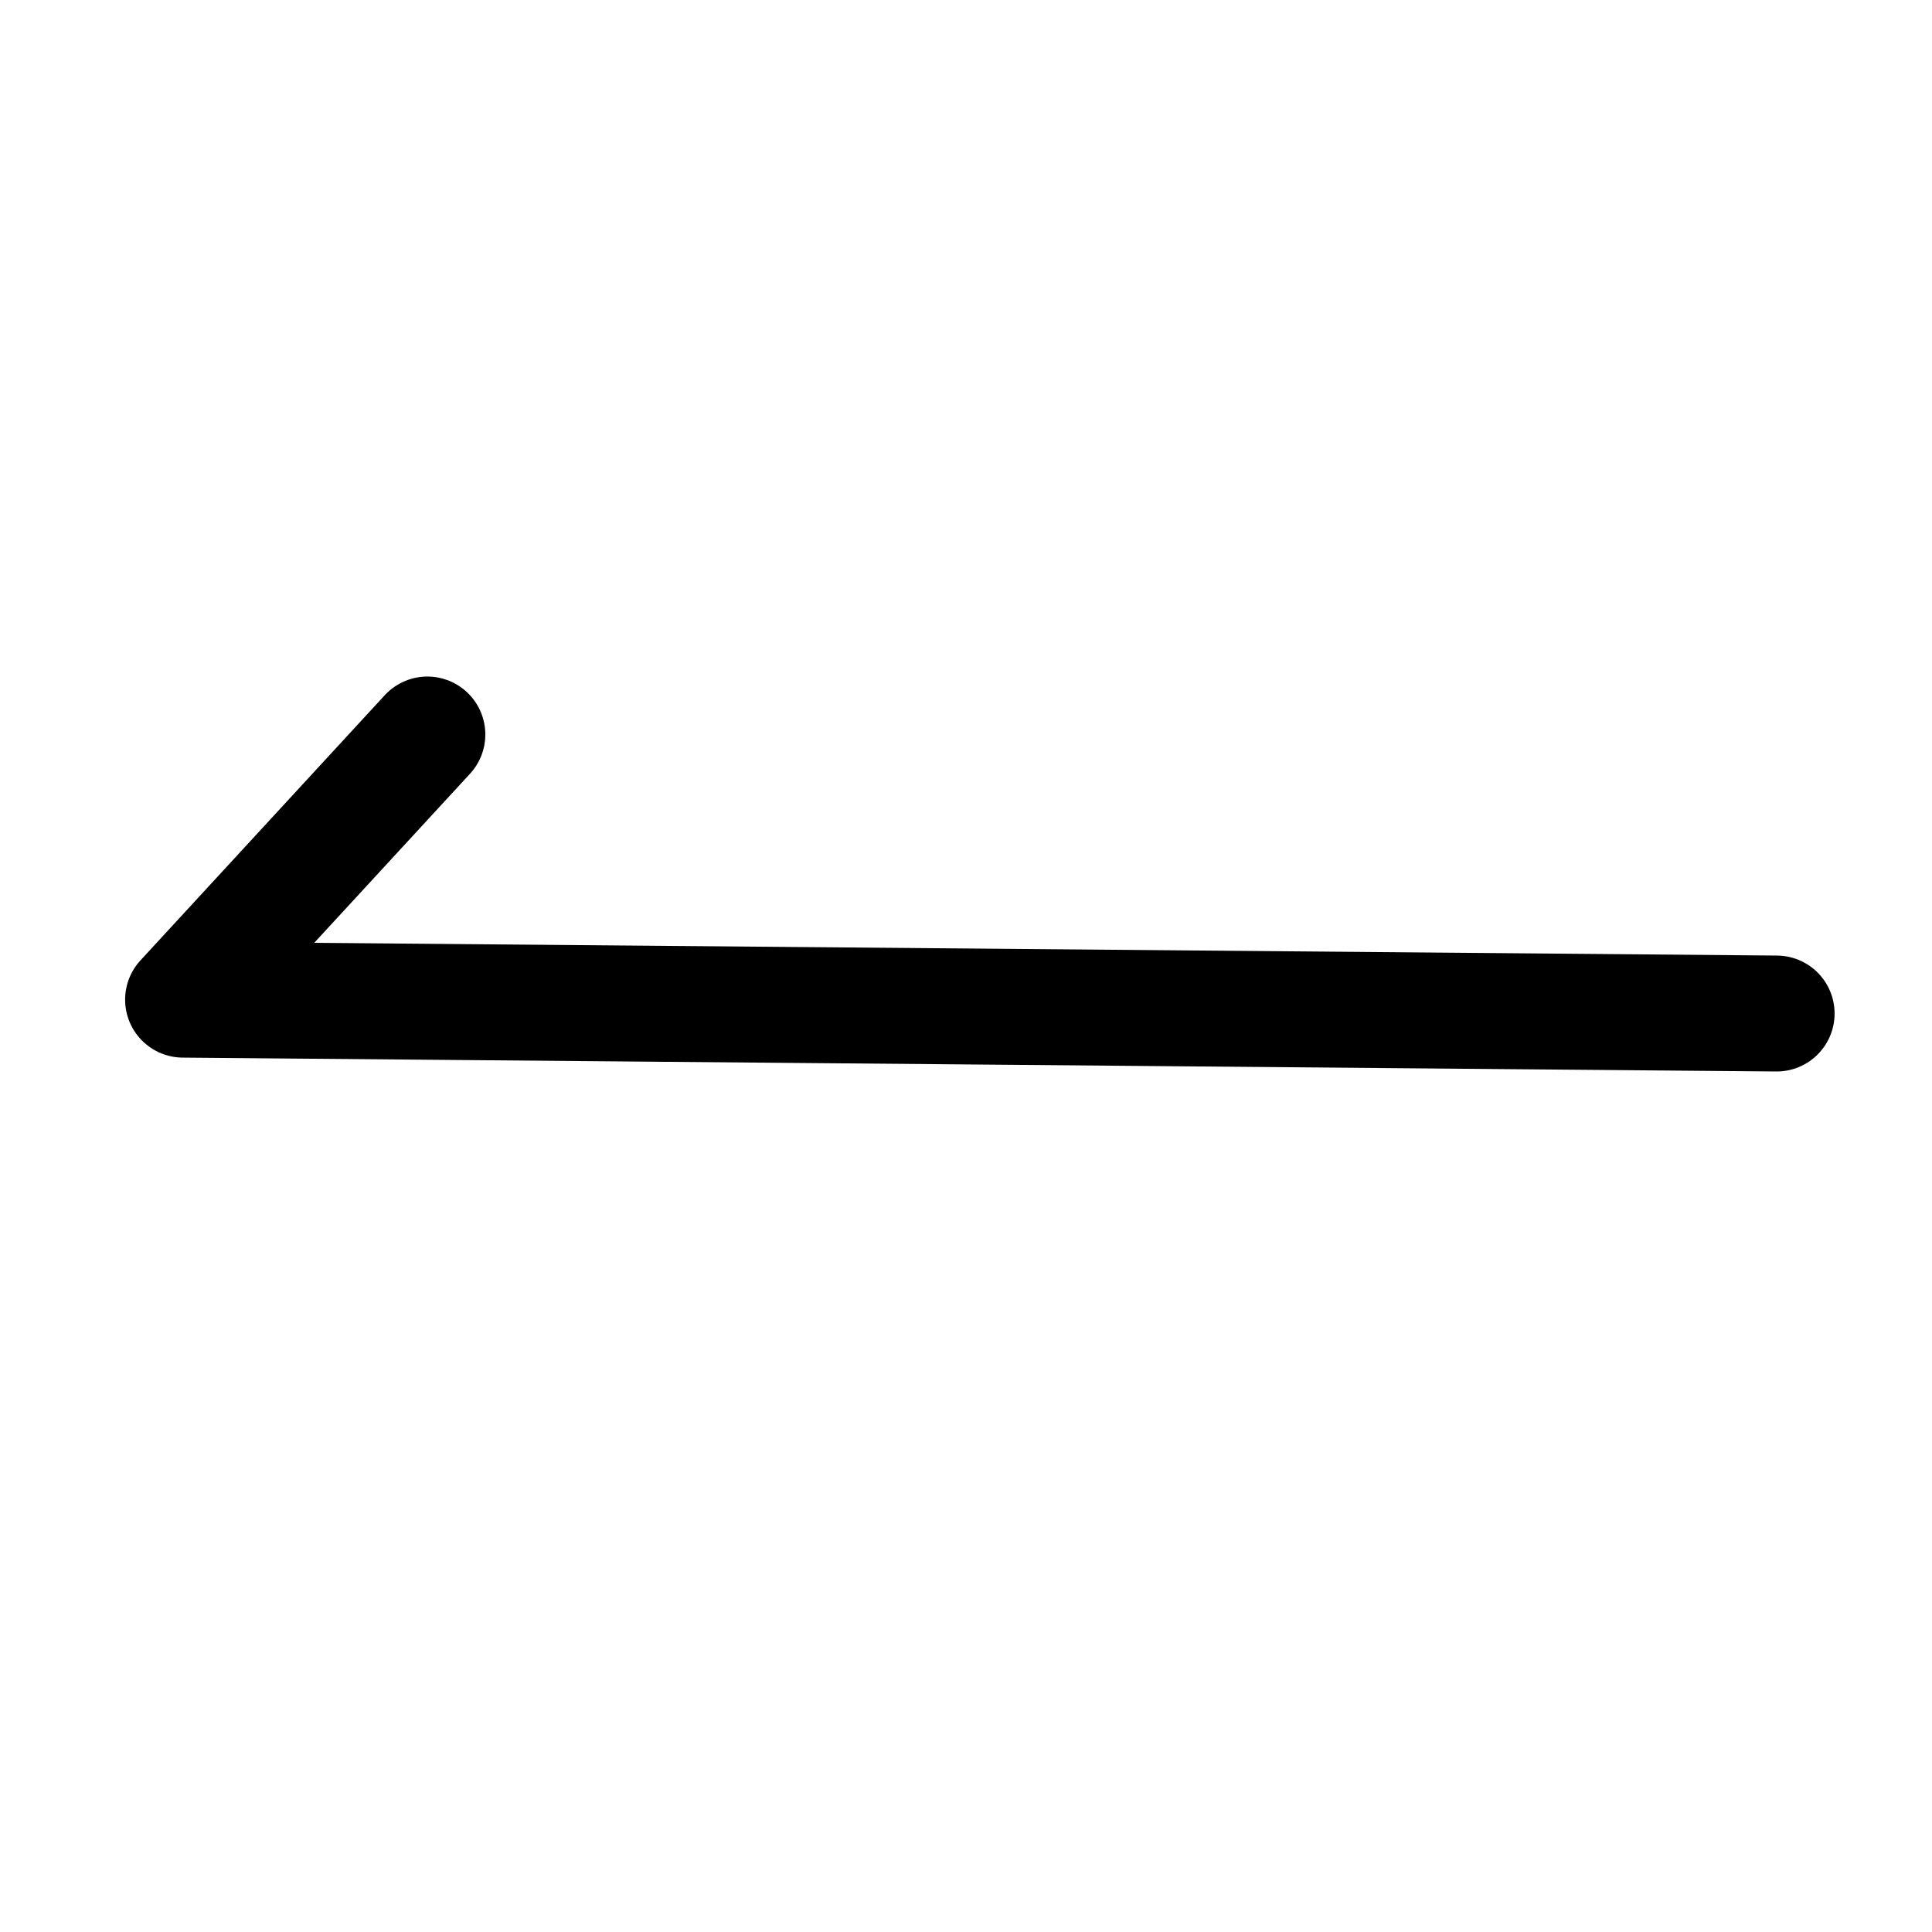
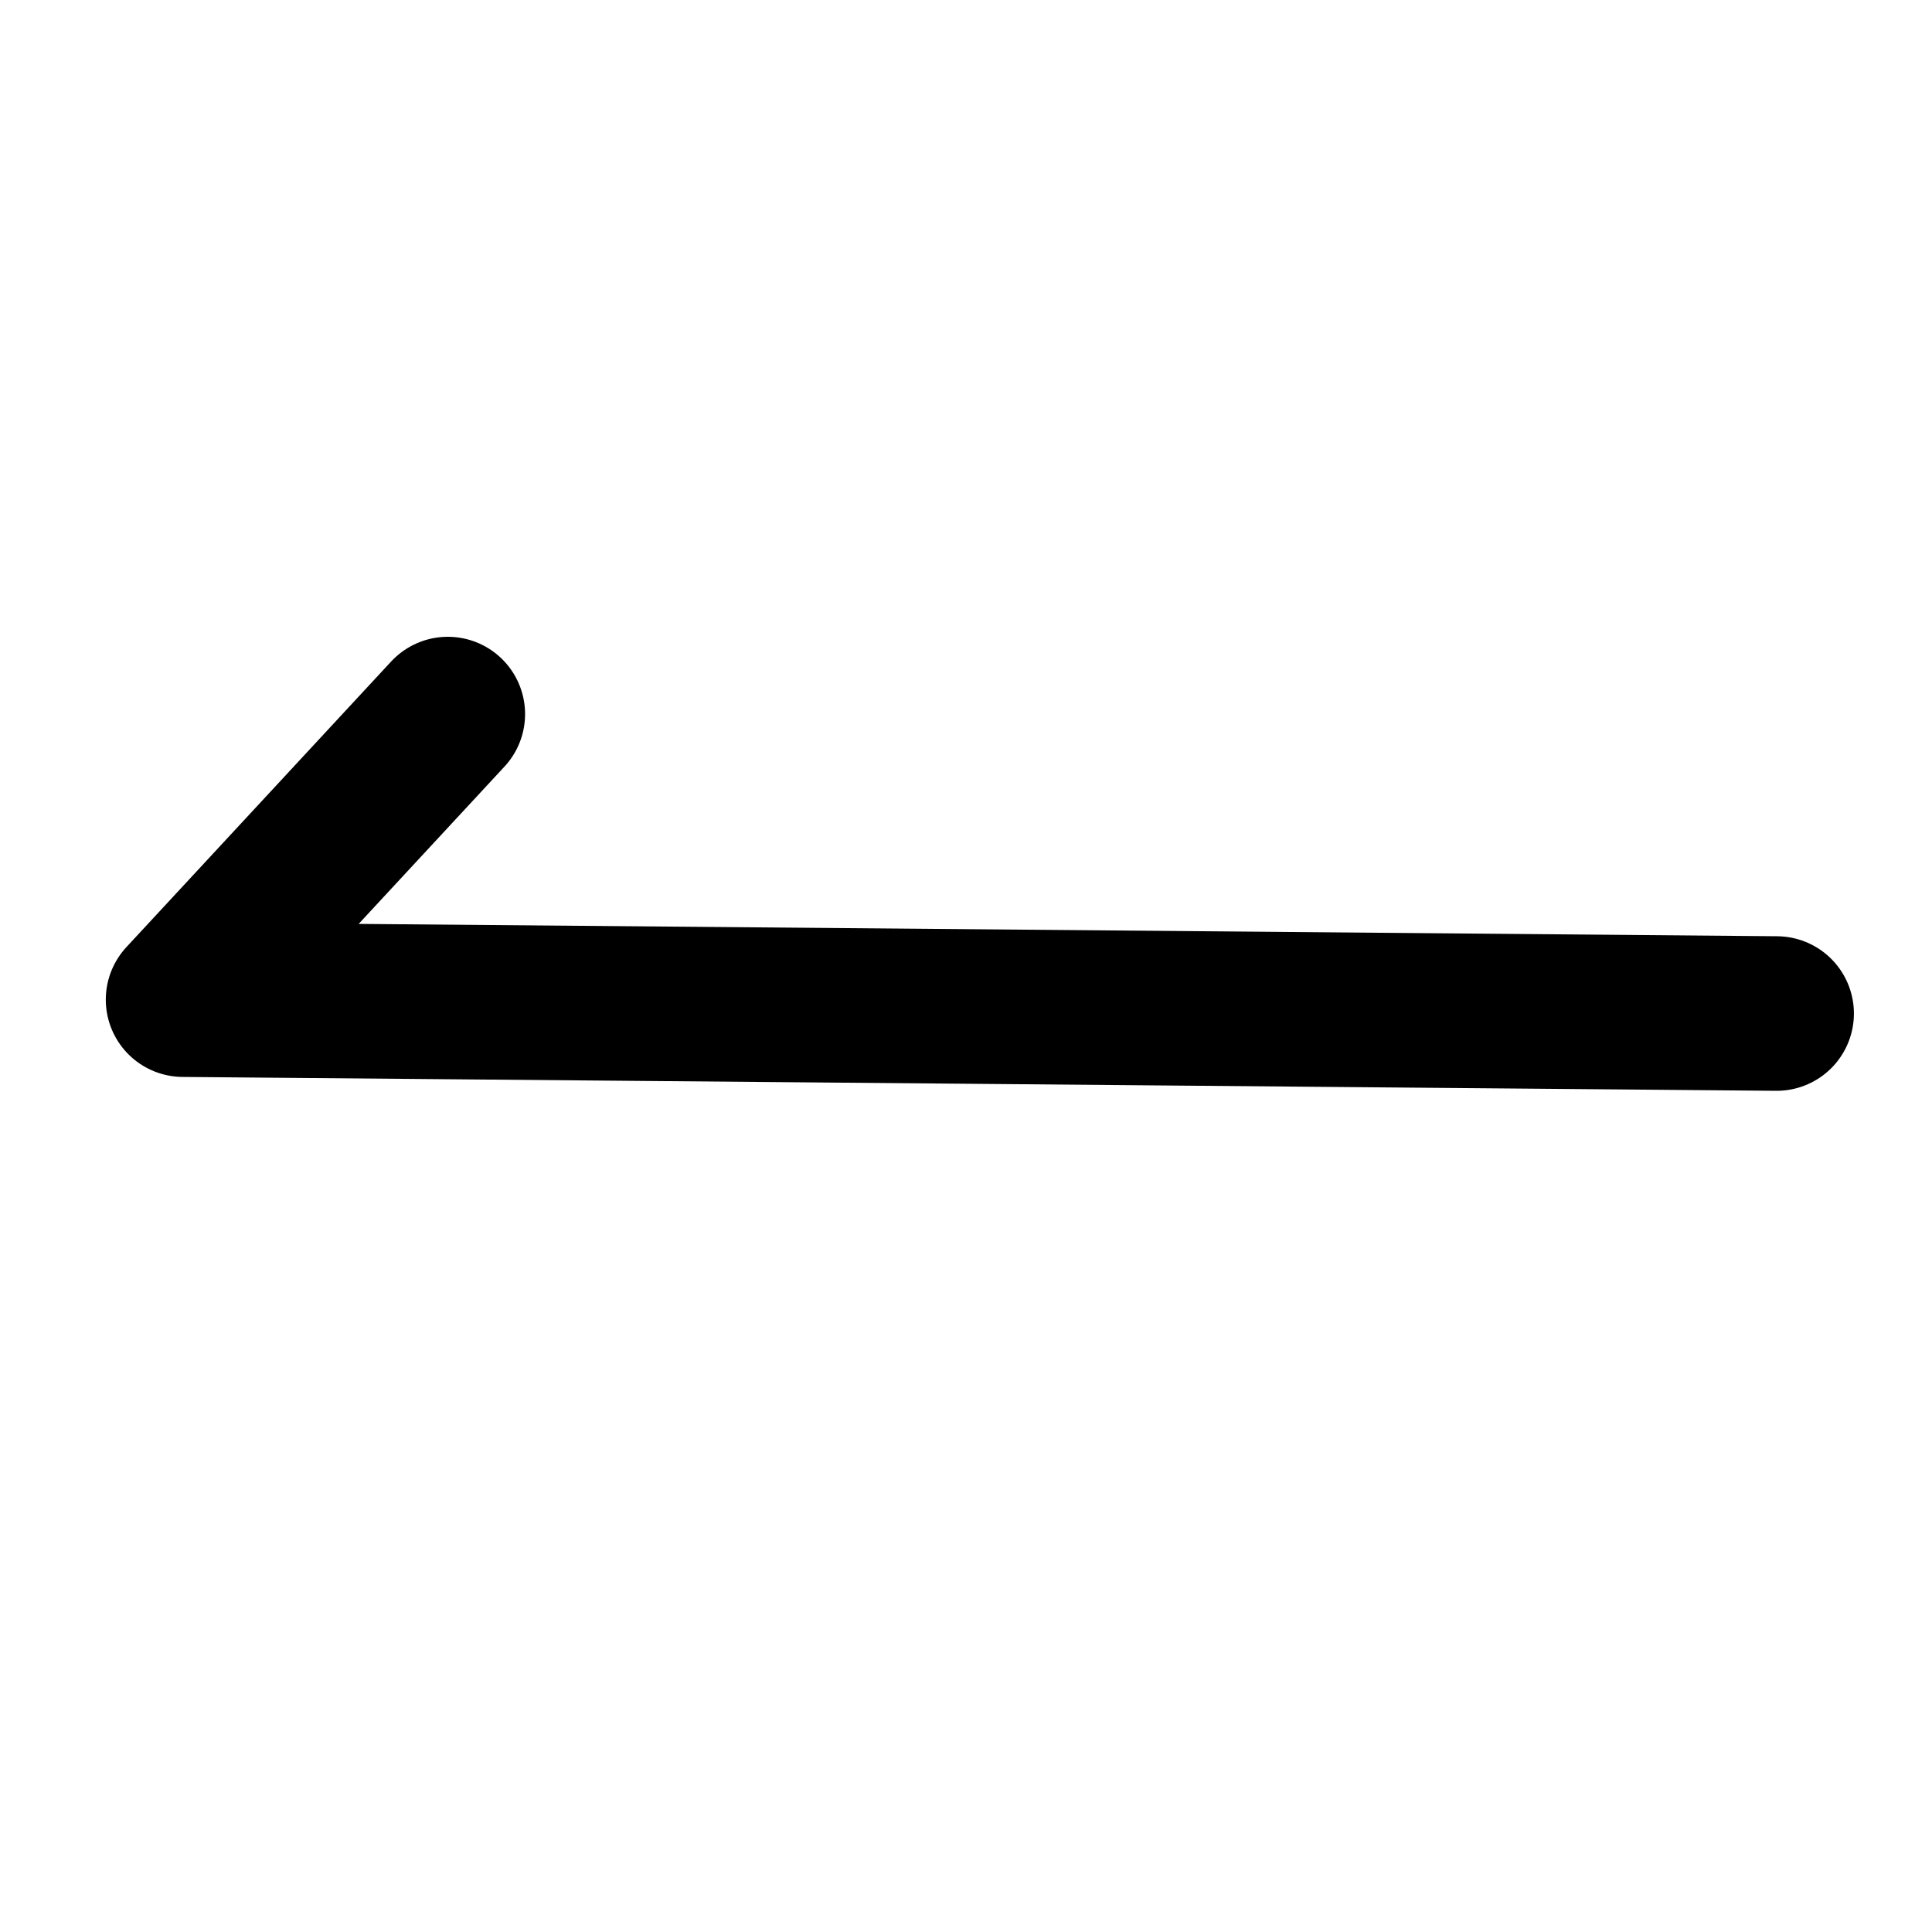
<svg xmlns="http://www.w3.org/2000/svg" width="50mm" height="50mm" viewBox="0 0 50 50" version="1.1" id="svg5">
  <defs id="defs2" />
  <g id="layer1">
-     <path style="fill:none;stroke:#000000;stroke-width:3;stroke-linecap:round;stroke-linejoin:round;stroke-dasharray:none;paint-order:fill markers stroke;stop-color:#000000" d="M 11.06,19.009 4.738,25.871 45.979,26.23" id="path2669" />
+     <path style="fill:none;stroke:#000000;stroke-width:4;stroke-linecap:round;stroke-linejoin:round;stroke-dasharray:none;paint-order:fill markers stroke;stop-color:#000000" d="M 11.589,18.48 4.738,25.871 45.979,26.23" id="path2669" />
  </g>
</svg>
